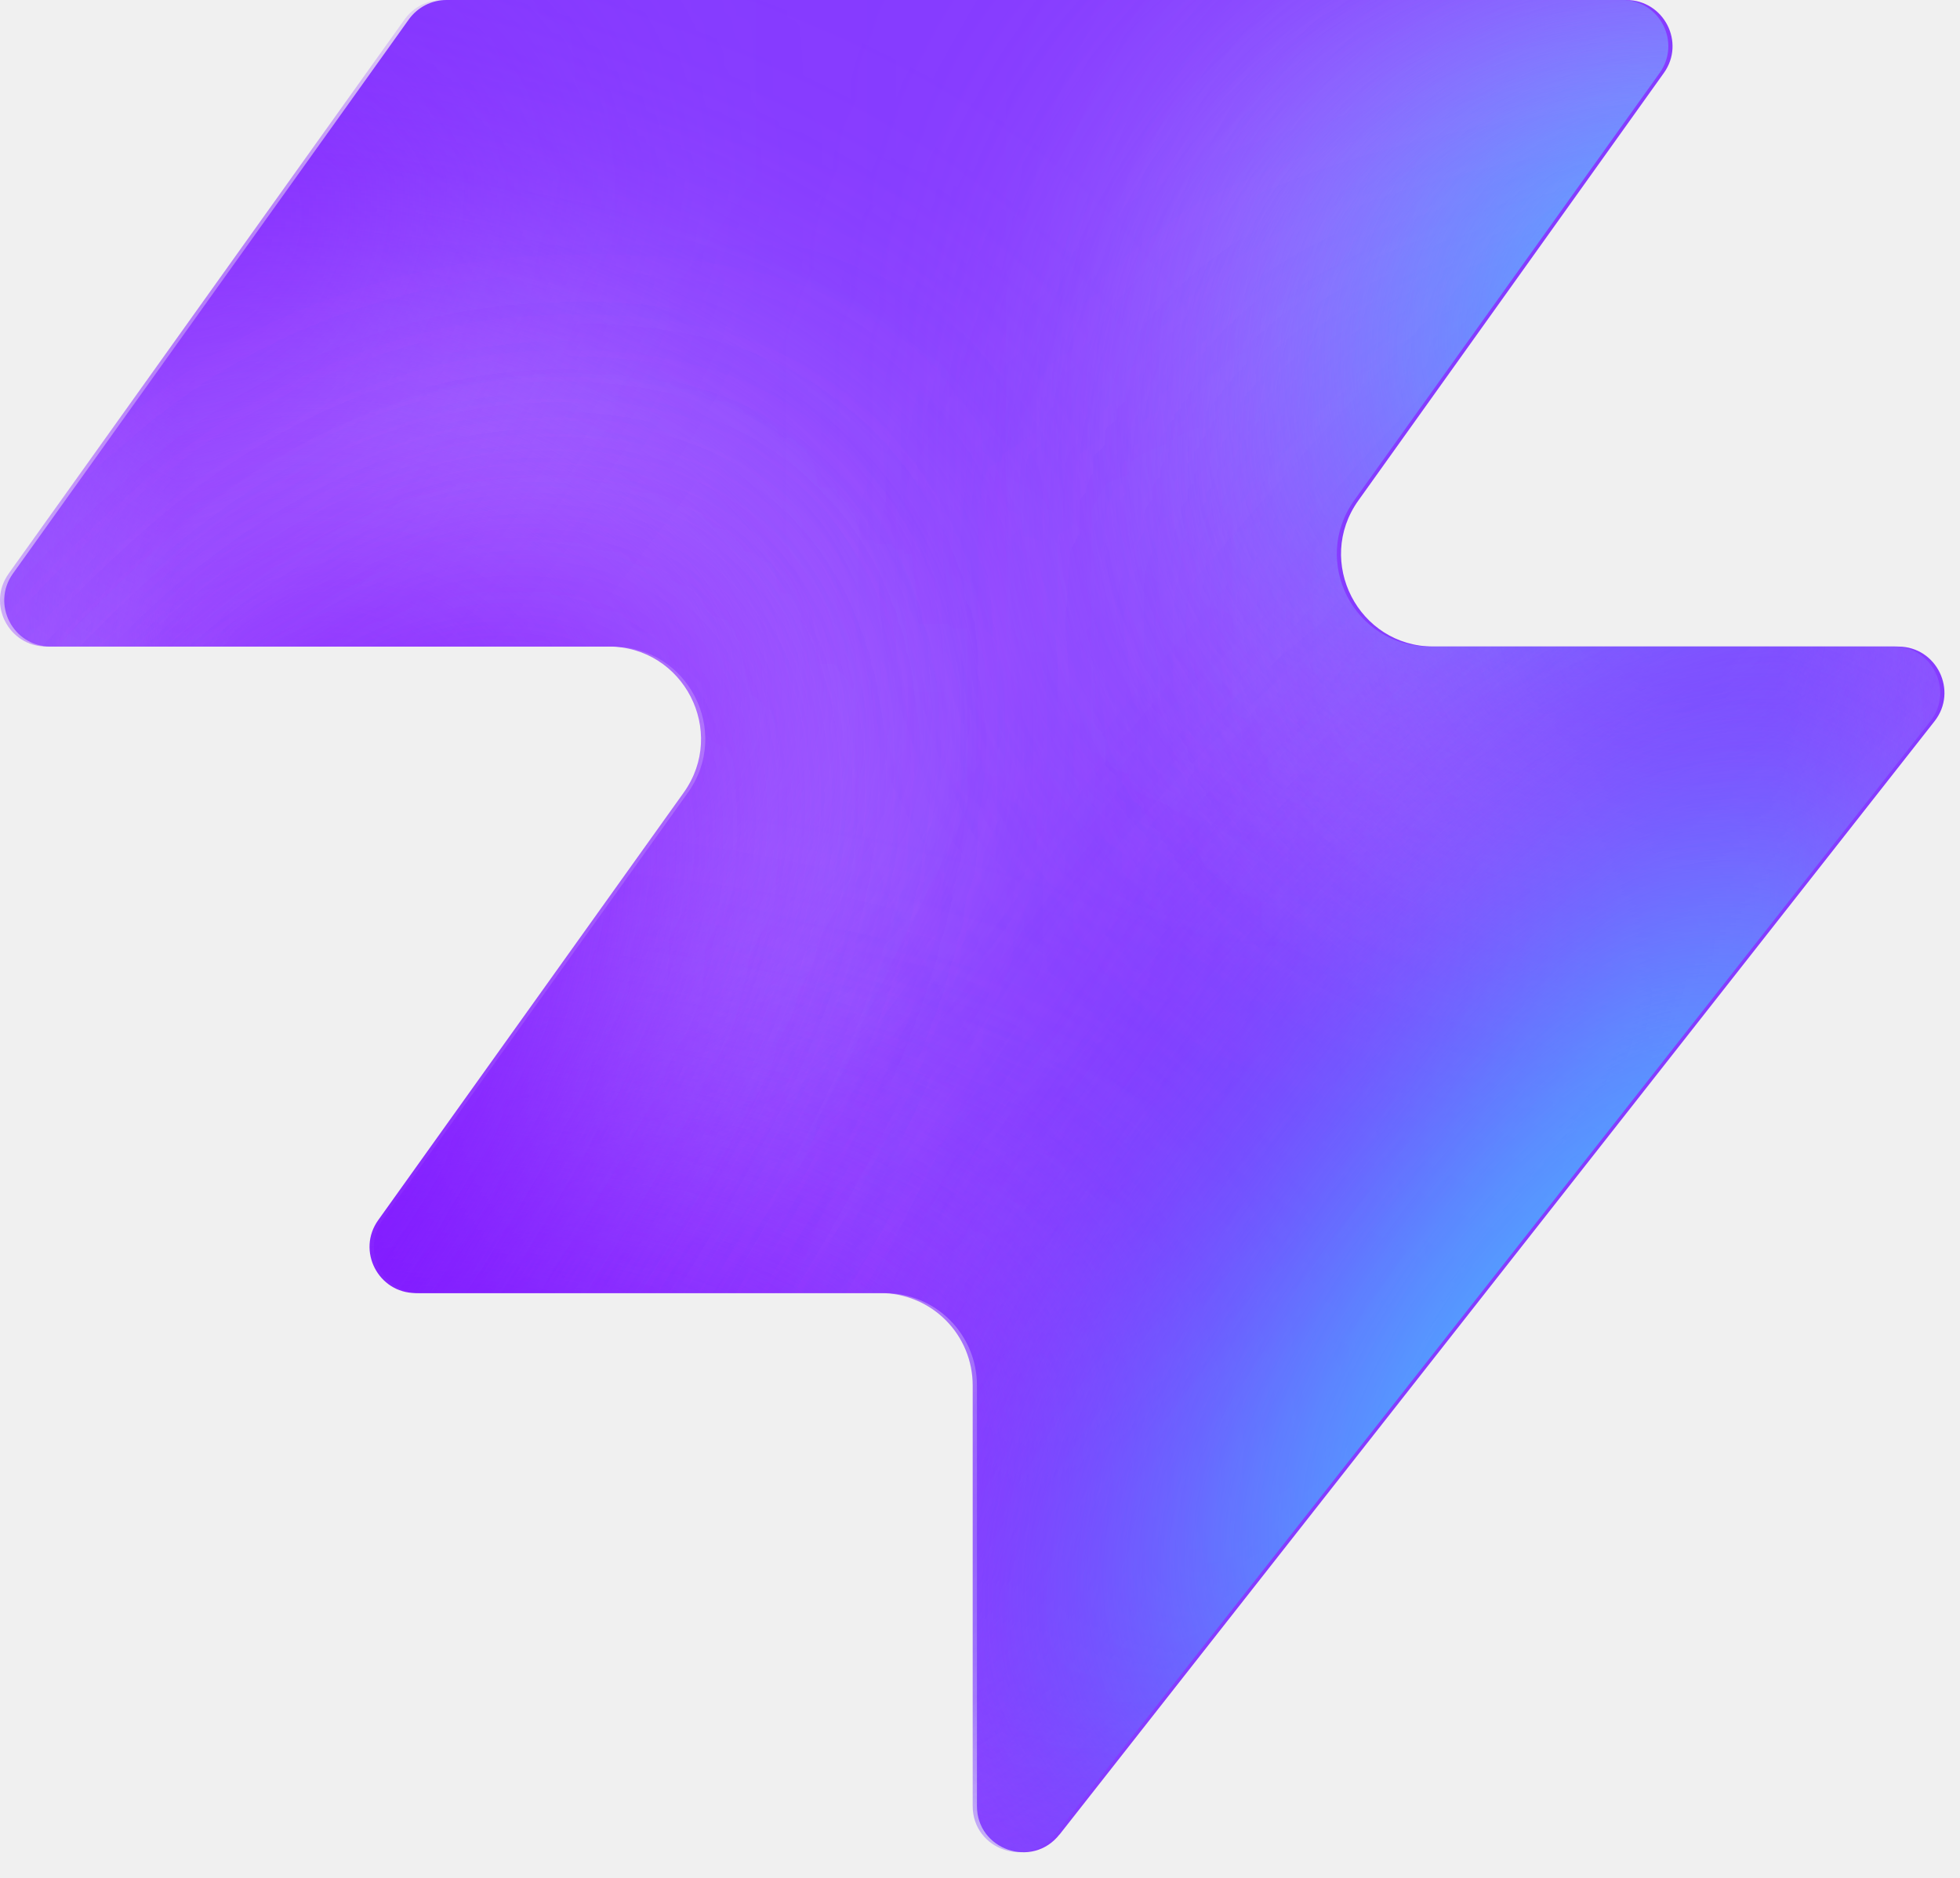
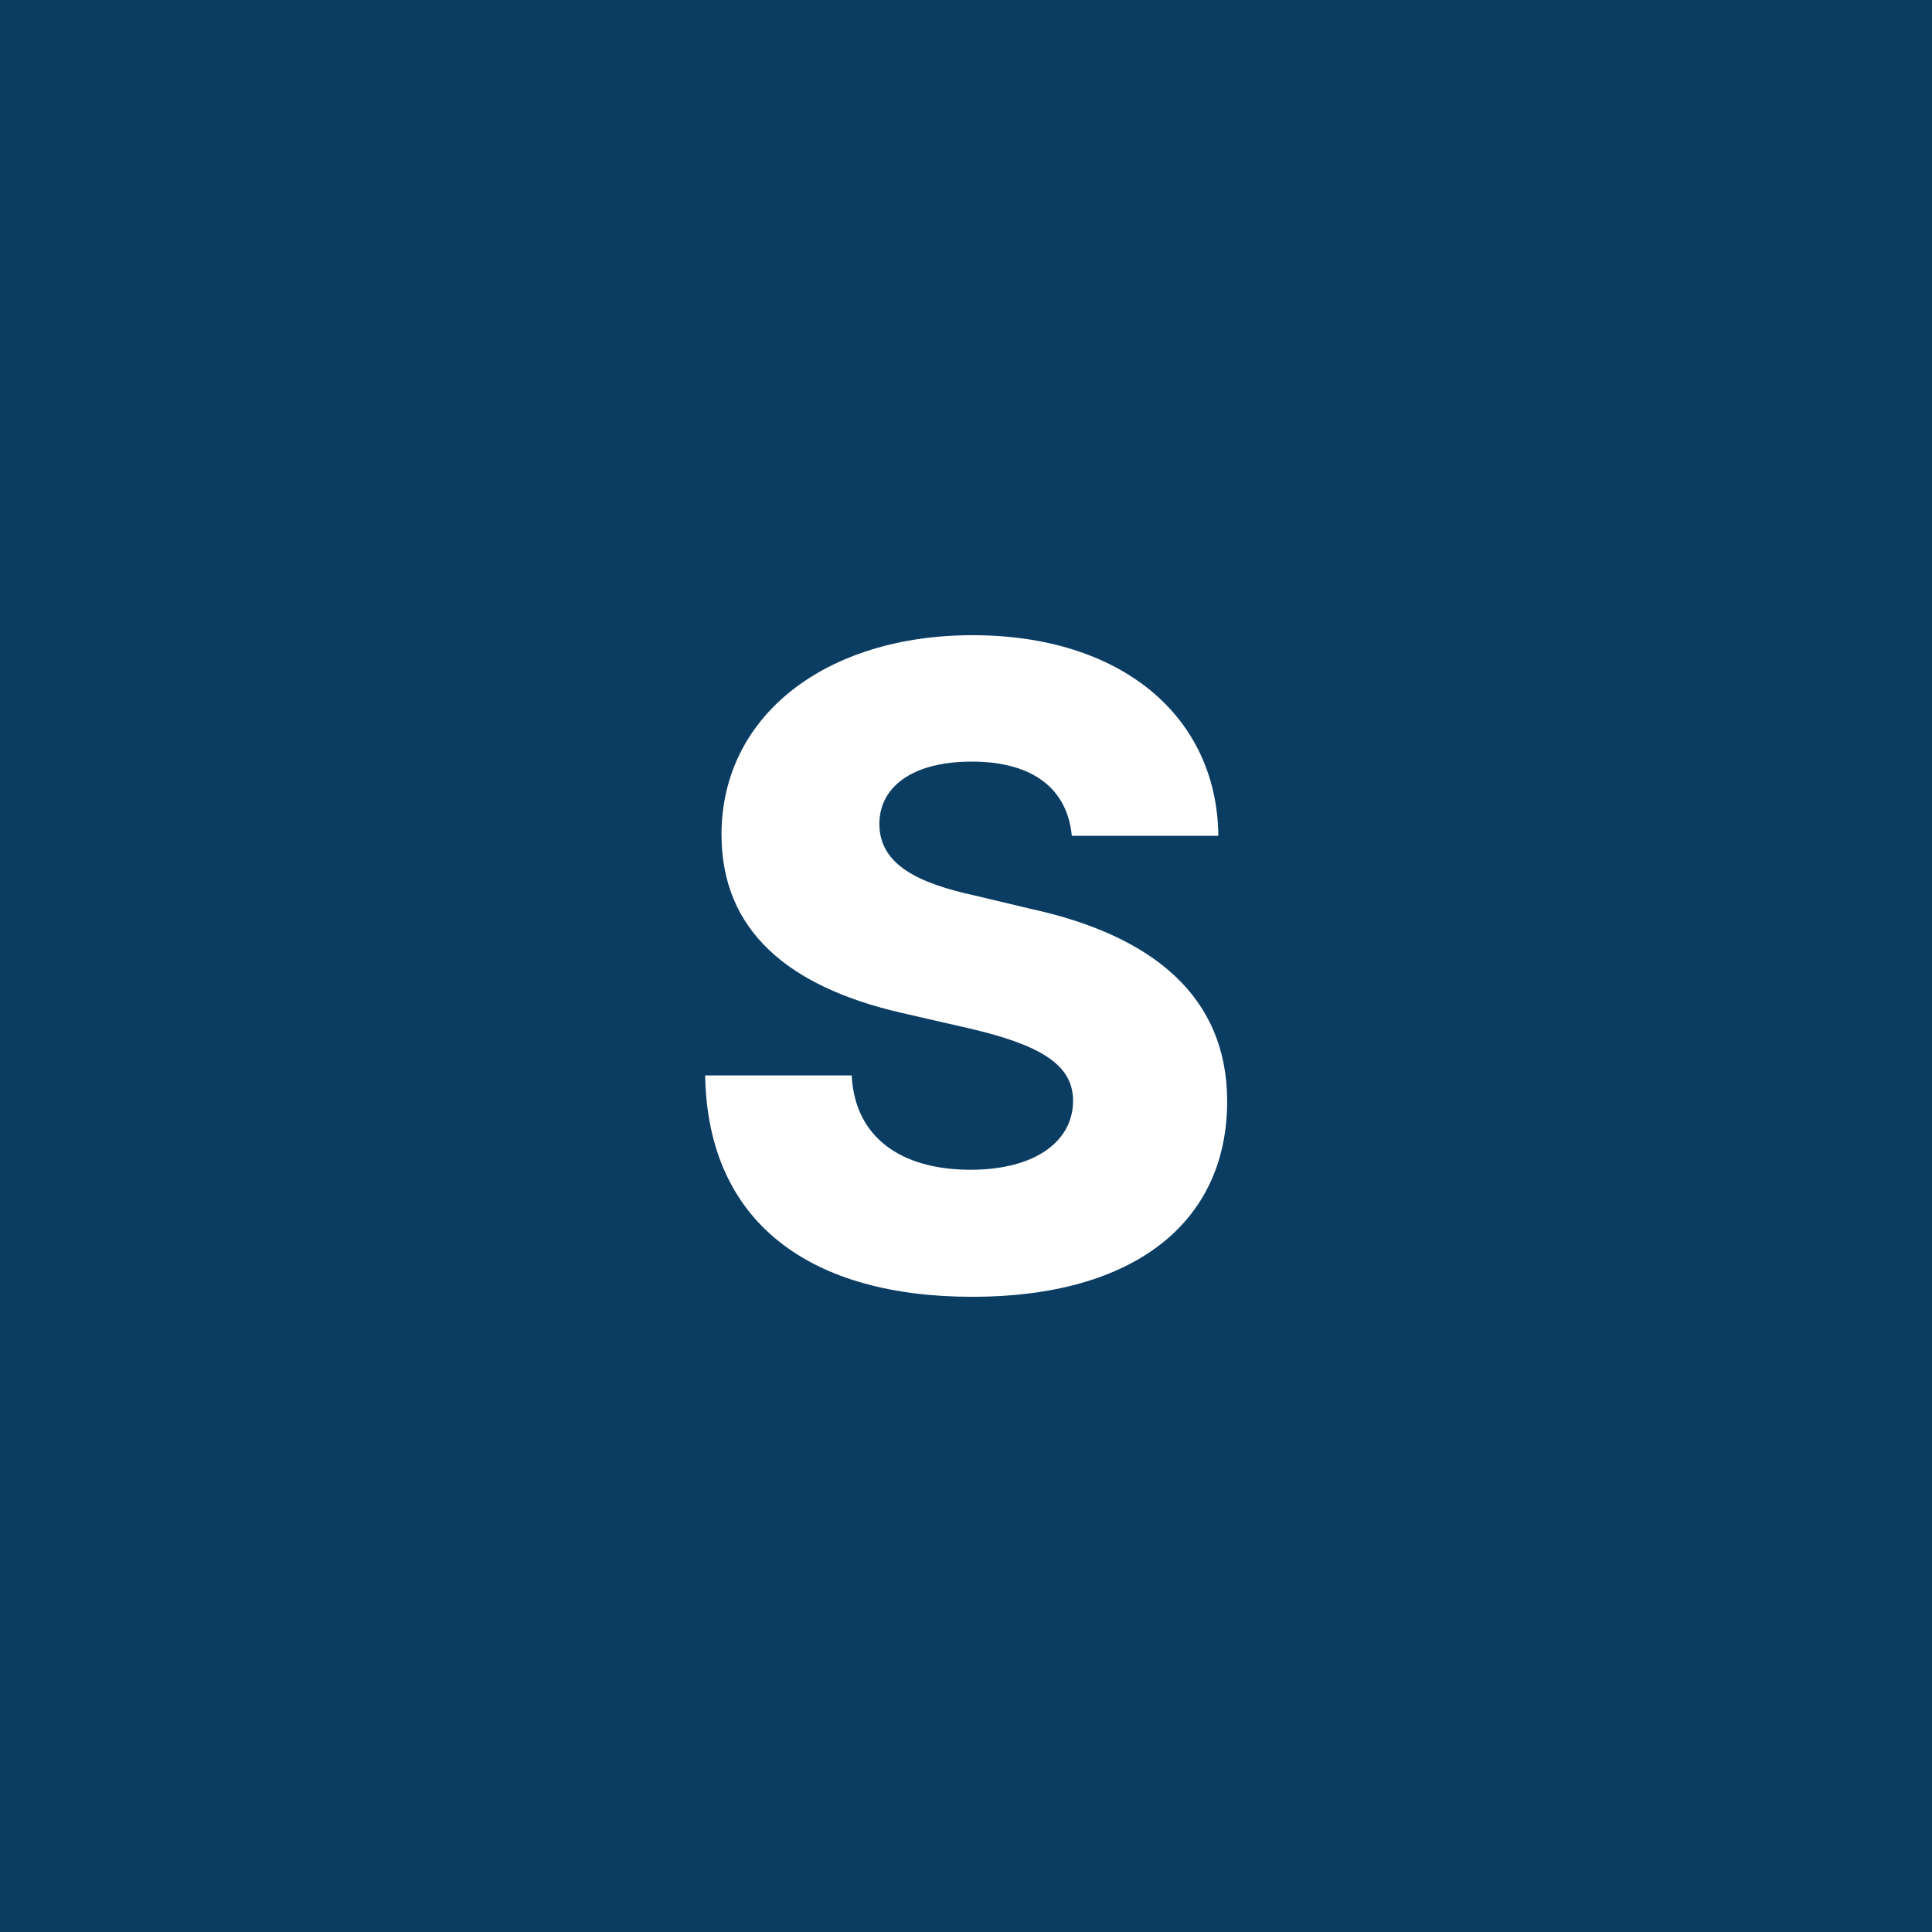
- <svg xmlns="http://www.w3.org/2000/svg" width="48" height="46" fill="none" viewBox="0 0 48 46">
-   <path fill="#863bff" d="M25.946 44.938c-.664.845-2.021.375-2.021-.698V33.937a2.26 2.26 0 0 0-2.262-2.262H10.287c-.92 0-1.456-1.04-.92-1.788l7.48-10.471c1.07-1.497 0-3.578-1.842-3.578H1.237c-.92 0-1.456-1.04-.92-1.788L10.013.474c.214-.297.556-.474.92-.474h28.894c.92 0 1.456 1.04.92 1.788l-7.48 10.471c-1.07 1.498 0 3.579 1.842 3.579h11.377c.943 0 1.473 1.088.89 1.83L25.947 44.94z" style="fill:#863bff;fill:color(display-p3 .525 .23 1);fill-opacity:1" />
-   <mask id="a" width="48" height="46" x="0" y="0" maskUnits="userSpaceOnUse" style="mask-type:alpha">
-     <path fill="#000" d="M25.842 44.938c-.664.844-2.021.375-2.021-.698V33.937a2.26 2.26 0 0 0-2.262-2.262H10.183c-.92 0-1.456-1.04-.92-1.788l7.48-10.471c1.07-1.498 0-3.579-1.842-3.579H1.133c-.92 0-1.456-1.04-.92-1.787L9.91.473c.214-.297.556-.474.92-.474h28.894c.92 0 1.456 1.04.92 1.788l-7.48 10.471c-1.07 1.498 0 3.578 1.842 3.578h11.377c.943 0 1.473 1.088.89 1.832L25.843 44.94z" style="fill:#000;fill-opacity:1" />
-   </mask>
-   <g mask="url(#a)">
-     <g filter="url(#b)">
-       <ellipse cx="5.508" cy="14.704" fill="#ede6ff" rx="5.508" ry="14.704" style="fill:#ede6ff;fill:color(display-p3 .927 .903 1);fill-opacity:1" transform="matrix(.00324 1 1 -.00324 -4.47 31.516)" />
-     </g>
-     <g filter="url(#c)">
-       <ellipse cx="10.399" cy="29.851" fill="#ede6ff" rx="10.399" ry="29.851" style="fill:#ede6ff;fill:color(display-p3 .927 .903 1);fill-opacity:1" transform="matrix(.00324 1 1 -.00324 -39.328 7.883)" />
-     </g>
-     <g filter="url(#d)">
-       <ellipse cx="5.508" cy="30.487" fill="#7e14ff" rx="5.508" ry="30.487" style="fill:#7e14ff;fill:color(display-p3 .492 .077 1);fill-opacity:1" transform="rotate(89.814 -25.913 -14.639)scale(1 -1)" />
-     </g>
-     <g filter="url(#e)">
-       <ellipse cx="5.508" cy="30.599" fill="#7e14ff" rx="5.508" ry="30.599" style="fill:#7e14ff;fill:color(display-p3 .492 .077 1);fill-opacity:1" transform="rotate(89.814 -32.644 -3.334)scale(1 -1)" />
-     </g>
-     <g filter="url(#f)">
-       <ellipse cx="5.508" cy="30.599" fill="#7e14ff" rx="5.508" ry="30.599" style="fill:#7e14ff;fill:color(display-p3 .492 .077 1);fill-opacity:1" transform="matrix(.00324 1 1 -.00324 -34.34 30.47)" />
-     </g>
-     <g filter="url(#g)">
-       <ellipse cx="14.072" cy="22.078" fill="#ede6ff" rx="14.072" ry="22.078" style="fill:#ede6ff;fill:color(display-p3 .927 .903 1);fill-opacity:1" transform="rotate(93.35 24.506 48.493)scale(-1 1)" />
-     </g>
-     <g filter="url(#h)">
-       <ellipse cx="3.47" cy="21.501" fill="#7e14ff" rx="3.47" ry="21.501" style="fill:#7e14ff;fill:color(display-p3 .492 .077 1);fill-opacity:1" transform="rotate(89.009 28.708 47.59)scale(-1 1)" />
-     </g>
-     <g filter="url(#i)">
-       <ellipse cx="3.47" cy="21.501" fill="#7e14ff" rx="3.47" ry="21.501" style="fill:#7e14ff;fill:color(display-p3 .492 .077 1);fill-opacity:1" transform="rotate(89.009 28.708 47.59)scale(-1 1)" />
-     </g>
-     <g filter="url(#j)">
-       <ellipse cx=".387" cy="8.972" fill="#7e14ff" rx="4.407" ry="29.108" style="fill:#7e14ff;fill:color(display-p3 .492 .077 1);fill-opacity:1" transform="rotate(39.51 .387 8.972)" />
-     </g>
-     <g filter="url(#k)">
-       <ellipse cx="47.523" cy="-6.092" fill="#7e14ff" rx="4.407" ry="29.108" style="fill:#7e14ff;fill:color(display-p3 .492 .077 1);fill-opacity:1" transform="rotate(37.892 47.523 -6.092)" />
-     </g>
-     <g filter="url(#l)">
-       <ellipse cx="41.412" cy="6.333" fill="#47bfff" rx="5.971" ry="9.665" style="fill:#47bfff;fill:color(display-p3 .28 .748 1);fill-opacity:1" transform="rotate(37.892 41.412 6.333)" />
-     </g>
-     <g filter="url(#m)">
-       <ellipse cx="-1.879" cy="38.332" fill="#7e14ff" rx="4.407" ry="29.108" style="fill:#7e14ff;fill:color(display-p3 .492 .077 1);fill-opacity:1" transform="rotate(37.892 -1.88 38.332)" />
-     </g>
-     <g filter="url(#n)">
-       <ellipse cx="-1.879" cy="38.332" fill="#7e14ff" rx="4.407" ry="29.108" style="fill:#7e14ff;fill:color(display-p3 .492 .077 1);fill-opacity:1" transform="rotate(37.892 -1.88 38.332)" />
-     </g>
-     <g filter="url(#o)">
-       <ellipse cx="35.651" cy="29.907" fill="#7e14ff" rx="4.407" ry="29.108" style="fill:#7e14ff;fill:color(display-p3 .492 .077 1);fill-opacity:1" transform="rotate(37.892 35.651 29.907)" />
-     </g>
-     <g filter="url(#p)">
-       <ellipse cx="38.418" cy="32.4" fill="#47bfff" rx="5.971" ry="15.297" style="fill:#47bfff;fill:color(display-p3 .28 .748 1);fill-opacity:1" transform="rotate(37.892 38.418 32.4)" />
-     </g>
-   </g>
-   <defs>
-     <filter id="b" width="60.045" height="41.654" x="-19.77" y="16.149" color-interpolation-filters="sRGB" filterUnits="userSpaceOnUse">
-       <feFlood flood-opacity="0" result="BackgroundImageFix" />
-       <feBlend in="SourceGraphic" in2="BackgroundImageFix" result="shape" />
-       <feGaussianBlur result="effect1_foregroundBlur_2002_17158" stdDeviation="7.659" />
-     </filter>
-     <filter id="c" width="90.34" height="51.437" x="-54.613" y="-7.533" color-interpolation-filters="sRGB" filterUnits="userSpaceOnUse">
-       <feFlood flood-opacity="0" result="BackgroundImageFix" />
-       <feBlend in="SourceGraphic" in2="BackgroundImageFix" result="shape" />
-       <feGaussianBlur result="effect1_foregroundBlur_2002_17158" stdDeviation="7.659" />
-     </filter>
-     <filter id="d" width="79.355" height="29.4" x="-49.64" y="2.03" color-interpolation-filters="sRGB" filterUnits="userSpaceOnUse">
-       <feFlood flood-opacity="0" result="BackgroundImageFix" />
-       <feBlend in="SourceGraphic" in2="BackgroundImageFix" result="shape" />
-       <feGaussianBlur result="effect1_foregroundBlur_2002_17158" stdDeviation="4.596" />
-     </filter>
-     <filter id="e" width="79.579" height="29.4" x="-45.045" y="20.029" color-interpolation-filters="sRGB" filterUnits="userSpaceOnUse">
-       <feFlood flood-opacity="0" result="BackgroundImageFix" />
-       <feBlend in="SourceGraphic" in2="BackgroundImageFix" result="shape" />
-       <feGaussianBlur result="effect1_foregroundBlur_2002_17158" stdDeviation="4.596" />
-     </filter>
-     <filter id="f" width="79.579" height="29.4" x="-43.513" y="21.178" color-interpolation-filters="sRGB" filterUnits="userSpaceOnUse">
-       <feFlood flood-opacity="0" result="BackgroundImageFix" />
-       <feBlend in="SourceGraphic" in2="BackgroundImageFix" result="shape" />
-       <feGaussianBlur result="effect1_foregroundBlur_2002_17158" stdDeviation="4.596" />
-     </filter>
-     <filter id="g" width="74.749" height="58.852" x="15.756" y="-17.901" color-interpolation-filters="sRGB" filterUnits="userSpaceOnUse">
-       <feFlood flood-opacity="0" result="BackgroundImageFix" />
-       <feBlend in="SourceGraphic" in2="BackgroundImageFix" result="shape" />
-       <feGaussianBlur result="effect1_foregroundBlur_2002_17158" stdDeviation="7.659" />
-     </filter>
-     <filter id="h" width="61.377" height="25.362" x="23.548" y="2.284" color-interpolation-filters="sRGB" filterUnits="userSpaceOnUse">
-       <feFlood flood-opacity="0" result="BackgroundImageFix" />
-       <feBlend in="SourceGraphic" in2="BackgroundImageFix" result="shape" />
-       <feGaussianBlur result="effect1_foregroundBlur_2002_17158" stdDeviation="4.596" />
-     </filter>
-     <filter id="i" width="61.377" height="25.362" x="23.548" y="2.284" color-interpolation-filters="sRGB" filterUnits="userSpaceOnUse">
-       <feFlood flood-opacity="0" result="BackgroundImageFix" />
-       <feBlend in="SourceGraphic" in2="BackgroundImageFix" result="shape" />
-       <feGaussianBlur result="effect1_foregroundBlur_2002_17158" stdDeviation="4.596" />
-     </filter>
-     <filter id="j" width="56.045" height="63.649" x="-27.636" y="-22.853" color-interpolation-filters="sRGB" filterUnits="userSpaceOnUse">
-       <feFlood flood-opacity="0" result="BackgroundImageFix" />
-       <feBlend in="SourceGraphic" in2="BackgroundImageFix" result="shape" />
-       <feGaussianBlur result="effect1_foregroundBlur_2002_17158" stdDeviation="4.596" />
-     </filter>
-     <filter id="k" width="54.814" height="64.646" x="20.116" y="-38.415" color-interpolation-filters="sRGB" filterUnits="userSpaceOnUse">
-       <feFlood flood-opacity="0" result="BackgroundImageFix" />
-       <feBlend in="SourceGraphic" in2="BackgroundImageFix" result="shape" />
-       <feGaussianBlur result="effect1_foregroundBlur_2002_17158" stdDeviation="4.596" />
-     </filter>
-     <filter id="l" width="33.541" height="35.313" x="24.641" y="-11.323" color-interpolation-filters="sRGB" filterUnits="userSpaceOnUse">
-       <feFlood flood-opacity="0" result="BackgroundImageFix" />
-       <feBlend in="SourceGraphic" in2="BackgroundImageFix" result="shape" />
-       <feGaussianBlur result="effect1_foregroundBlur_2002_17158" stdDeviation="4.596" />
-     </filter>
-     <filter id="m" width="54.814" height="64.646" x="-29.286" y="6.009" color-interpolation-filters="sRGB" filterUnits="userSpaceOnUse">
-       <feFlood flood-opacity="0" result="BackgroundImageFix" />
-       <feBlend in="SourceGraphic" in2="BackgroundImageFix" result="shape" />
-       <feGaussianBlur result="effect1_foregroundBlur_2002_17158" stdDeviation="4.596" />
-     </filter>
-     <filter id="n" width="54.814" height="64.646" x="-29.286" y="6.009" color-interpolation-filters="sRGB" filterUnits="userSpaceOnUse">
-       <feFlood flood-opacity="0" result="BackgroundImageFix" />
-       <feBlend in="SourceGraphic" in2="BackgroundImageFix" result="shape" />
-       <feGaussianBlur result="effect1_foregroundBlur_2002_17158" stdDeviation="4.596" />
-     </filter>
-     <filter id="o" width="54.814" height="64.646" x="8.244" y="-2.416" color-interpolation-filters="sRGB" filterUnits="userSpaceOnUse">
-       <feFlood flood-opacity="0" result="BackgroundImageFix" />
-       <feBlend in="SourceGraphic" in2="BackgroundImageFix" result="shape" />
-       <feGaussianBlur result="effect1_foregroundBlur_2002_17158" stdDeviation="4.596" />
-     </filter>
-     <filter id="p" width="39.409" height="43.623" x="18.713" y="10.588" color-interpolation-filters="sRGB" filterUnits="userSpaceOnUse">
-       <feFlood flood-opacity="0" result="BackgroundImageFix" />
-       <feBlend in="SourceGraphic" in2="BackgroundImageFix" result="shape" />
-       <feGaussianBlur result="effect1_foregroundBlur_2002_17158" stdDeviation="4.596" />
-     </filter>
-   </defs>
+ <svg xmlns="http://www.w3.org/2000/svg" width="48" height="48" viewBox="0 0 48 48">
+   <rect width="48" height="48" fill="#0b3d63" />
+   <text x="24" y="32" font-family="Manrope, Inter, sans-serif" font-size="22" font-weight="800" fill="#ffffff" text-anchor="middle">S</text>
</svg>
